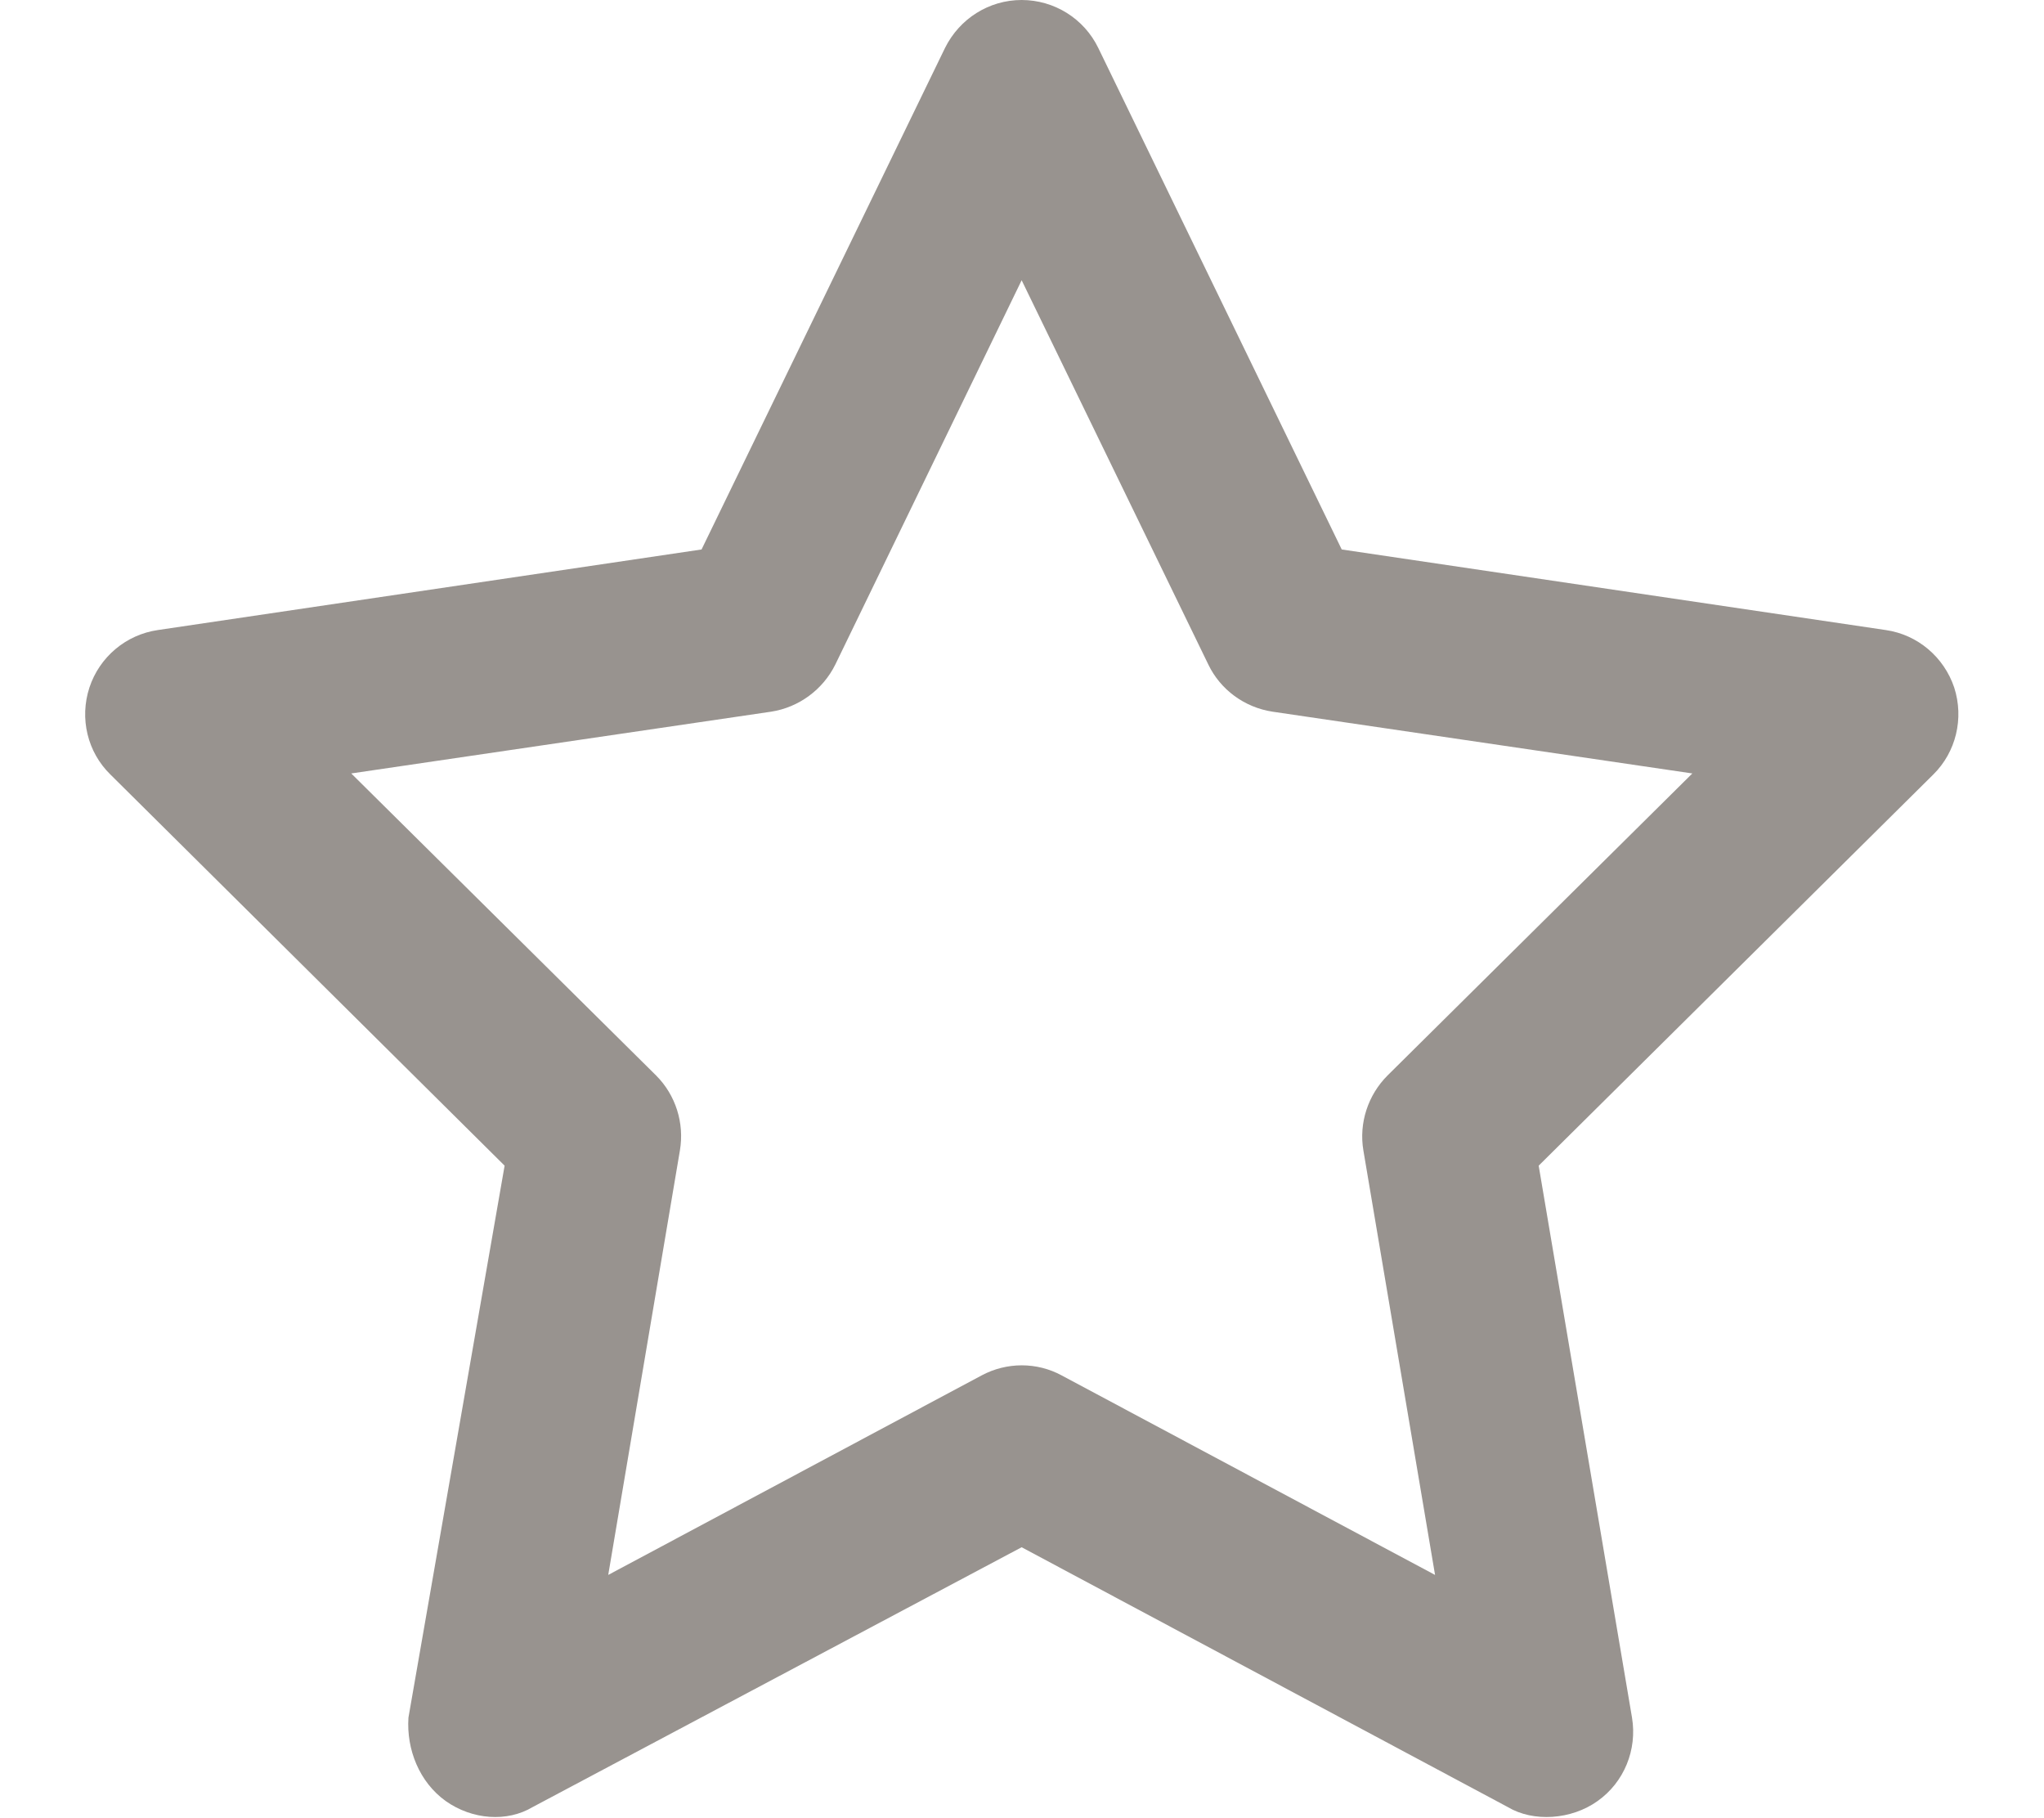
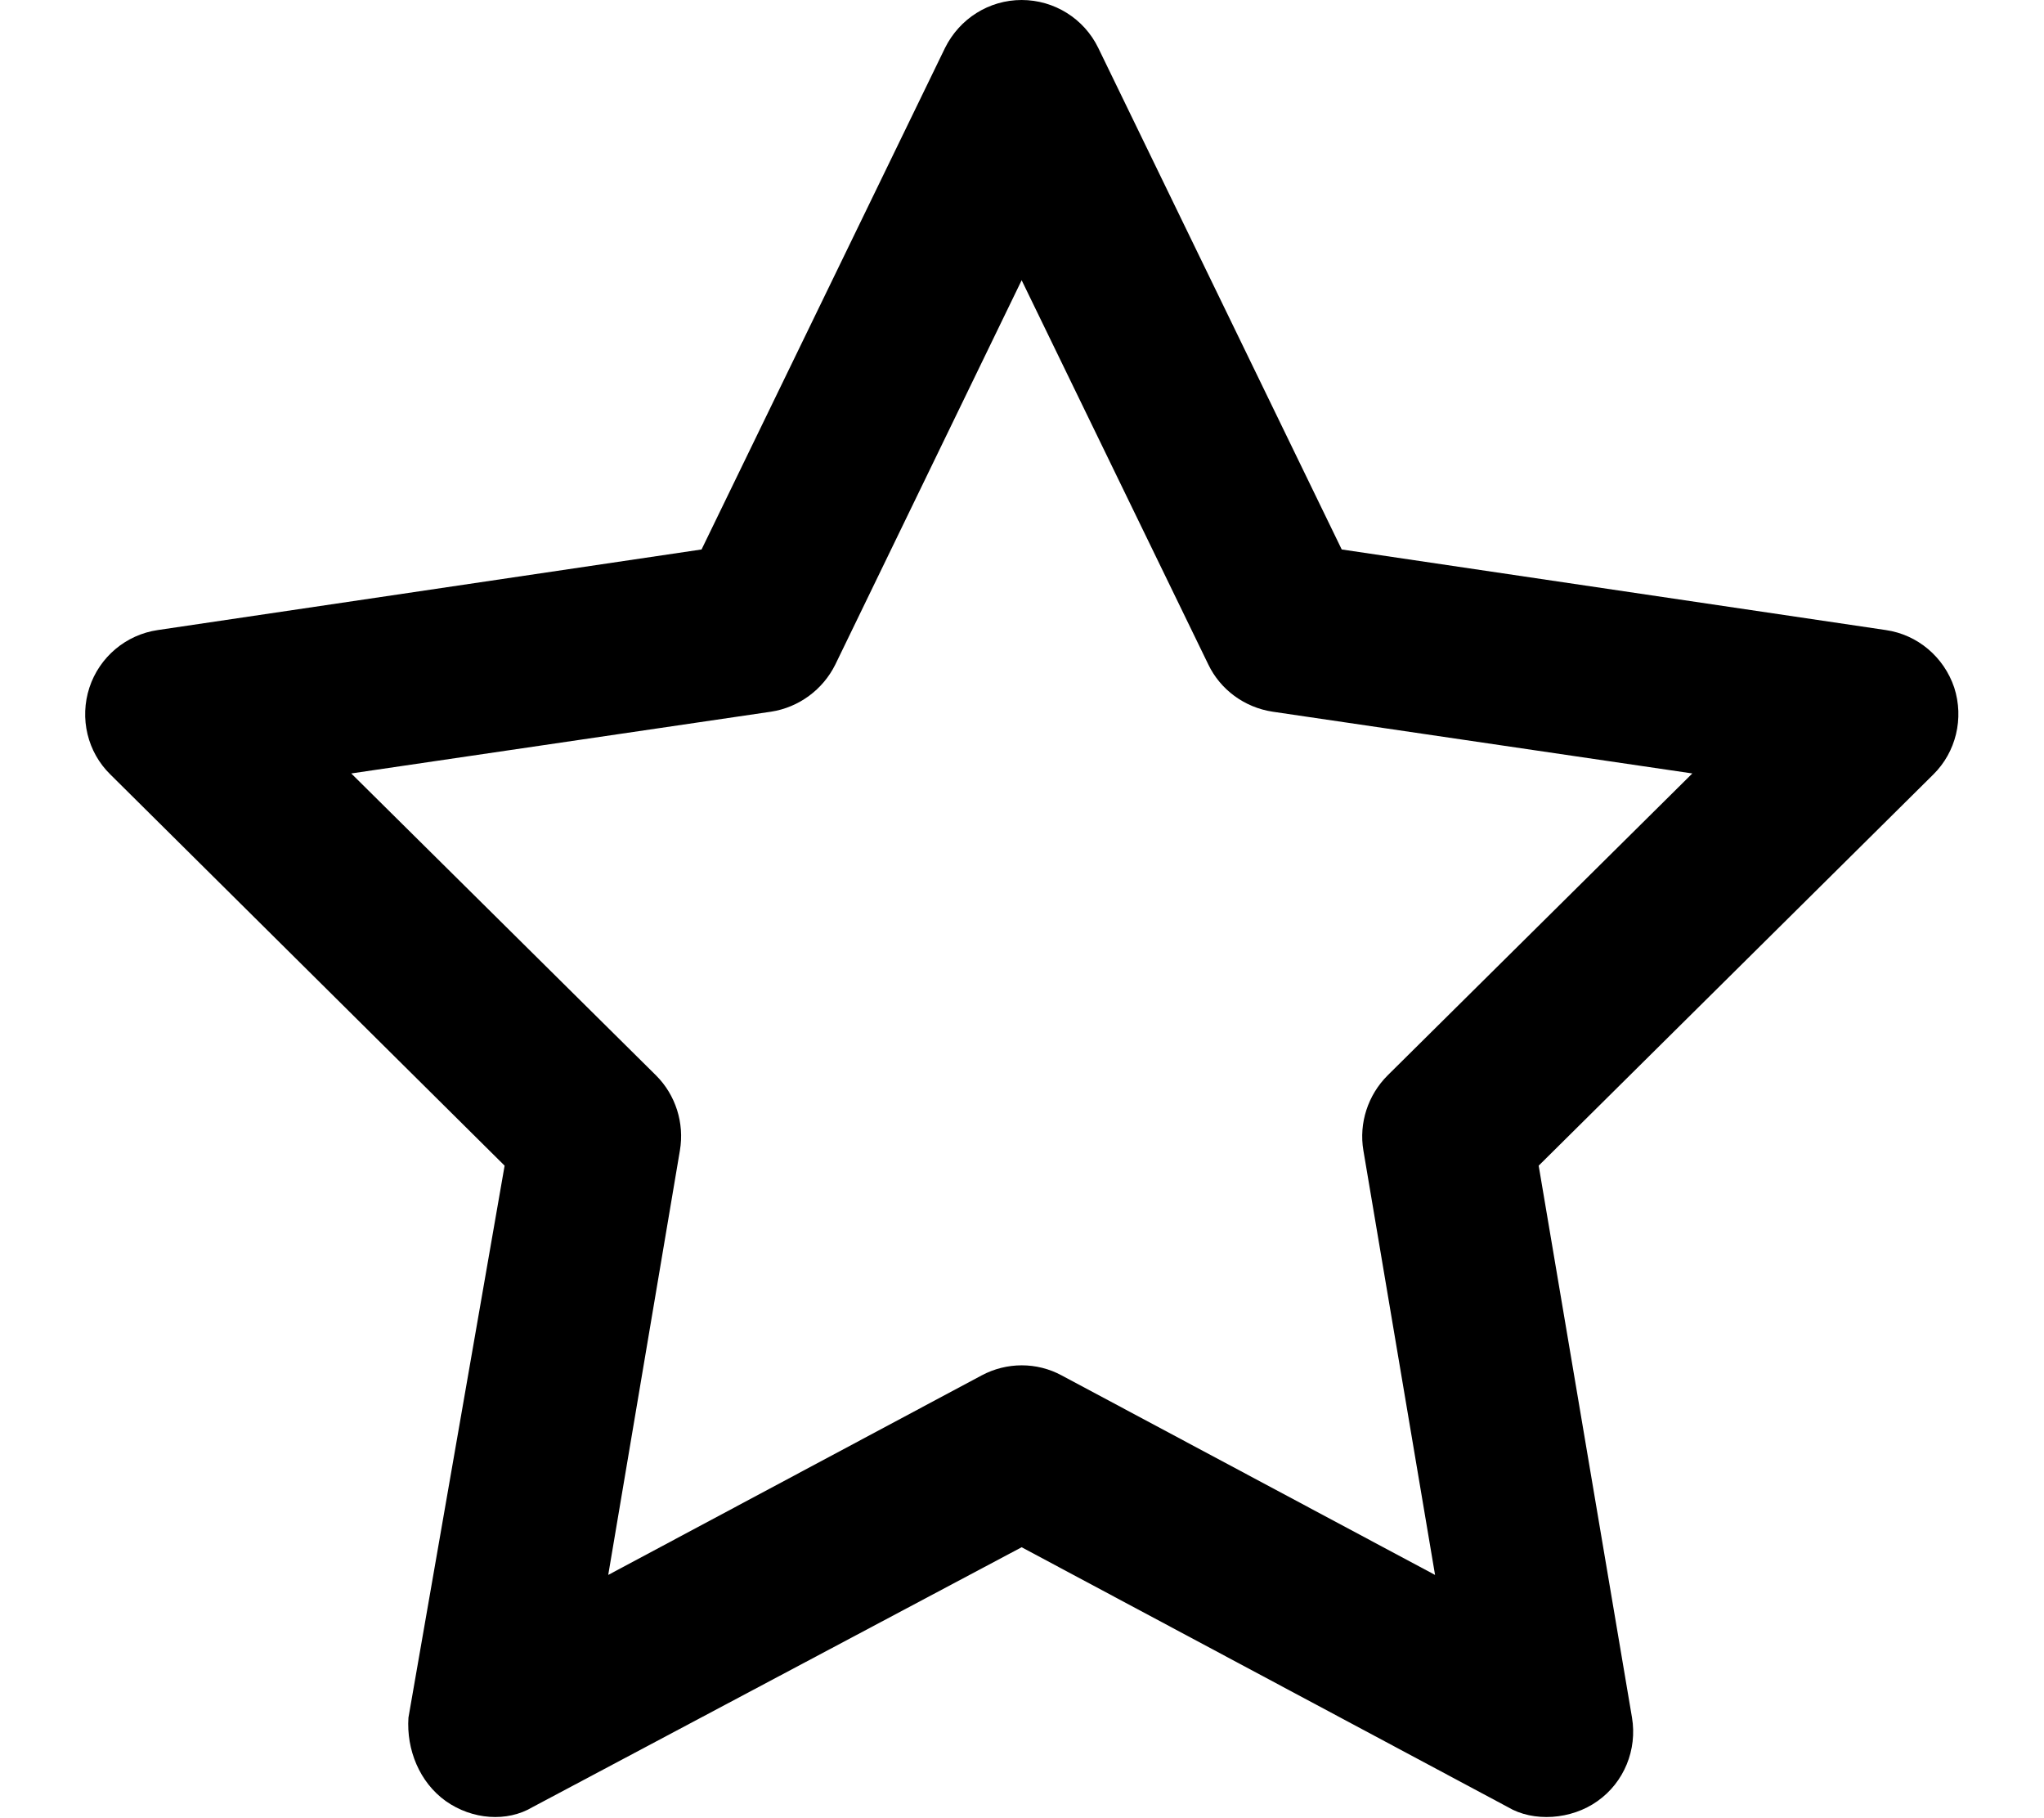
<svg xmlns="http://www.w3.org/2000/svg" viewBox="0 0 576 512">
-   <path fill="#98938F" d="M287.9 0C297.1 0 305.5 5.25 309.5 13.52L378.1 154.8L531.4 177.5C540.4 178.8 547.8 185.1 550.7 193.7C553.5 202.4 551.2 211.9 544.8 218.2L433.6 328.4L459.9 483.9C461.4 492.9 457.7 502.1 450.2 507.4C442.8 512.7 432.1 513.4 424.9 509.1L287.9 435.9L150.1 509.1C142.9 513.4 133.1 512.7 125.6 507.4C118.2 502.1 114.5 492.9 115.1 483.9L142.2 328.4L31.11 218.2C24.65 211.9 22.36 202.4 25.2 193.7C28.03 185.1 35.5 178.8 44.49 177.5L197.7 154.8L266.3 13.52C270.4 5.249 278.7 0 287.9 0L287.9 0zM287.9 78.95L235.4 187.2C231.9 194.3 225.1 199.3 217.3 200.5L98.98 217.9L184.9 303C190.4 308.5 192.9 316.4 191.6 324.1L171.4 443.7L276.6 387.5C283.7 383.7 292.2 383.7 299.2 387.5L404.4 443.7L384.2 324.1C382.9 316.4 385.5 308.5 391 303L476.9 217.9L358.6 200.5C350.7 199.3 343.9 194.3 340.5 187.2L287.9 78.95z" />
+   <path d="m287.9 0c9.2 0 17.6 5.25 21.6 13.52l68.6 141.28 153.3 22.7c9 1.3 16.4 7.6 19.3 16.2 2.8 8.7 0.5 18.2-5.9 24.5l-111.2 110.2 26.3 155.5c1.5 9-2.2 18.2-9.7 23.5-7.4 5.3-18.1 6-25.3 1.7l-137-73.2-137.8 73.2c-7.2 4.3-17 3.6-24.5-1.7-7.4-5.3-11.1-14.5-10.5-23.5l27.1-155.5-111.09-110.2c-6.46-6.3-8.75-15.8-5.91-24.5 2.83-8.6 10.3-14.9 19.29-16.2l153.21-22.7 68.6-141.28c4.1-8.271 12.4-13.52 21.6-13.52zm0 78.95-52.5 108.25c-3.5 7.1-10.3 12.1-18.1 13.3l-118.32 17.4 85.92 85.1c5.5 5.5 8 13.4 6.7 21.1l-20.2 119.6 105.2-56.2c7.1-3.8 15.6-3.8 22.6 0l105.2 56.2-20.2-119.6c-1.3-7.7 1.3-15.6 6.8-21.1l85.9-85.1-118.3-17.4c-7.9-1.2-14.7-6.2-18.1-13.3l-52.6-108.25z" fill="currentColor" />
</svg>
